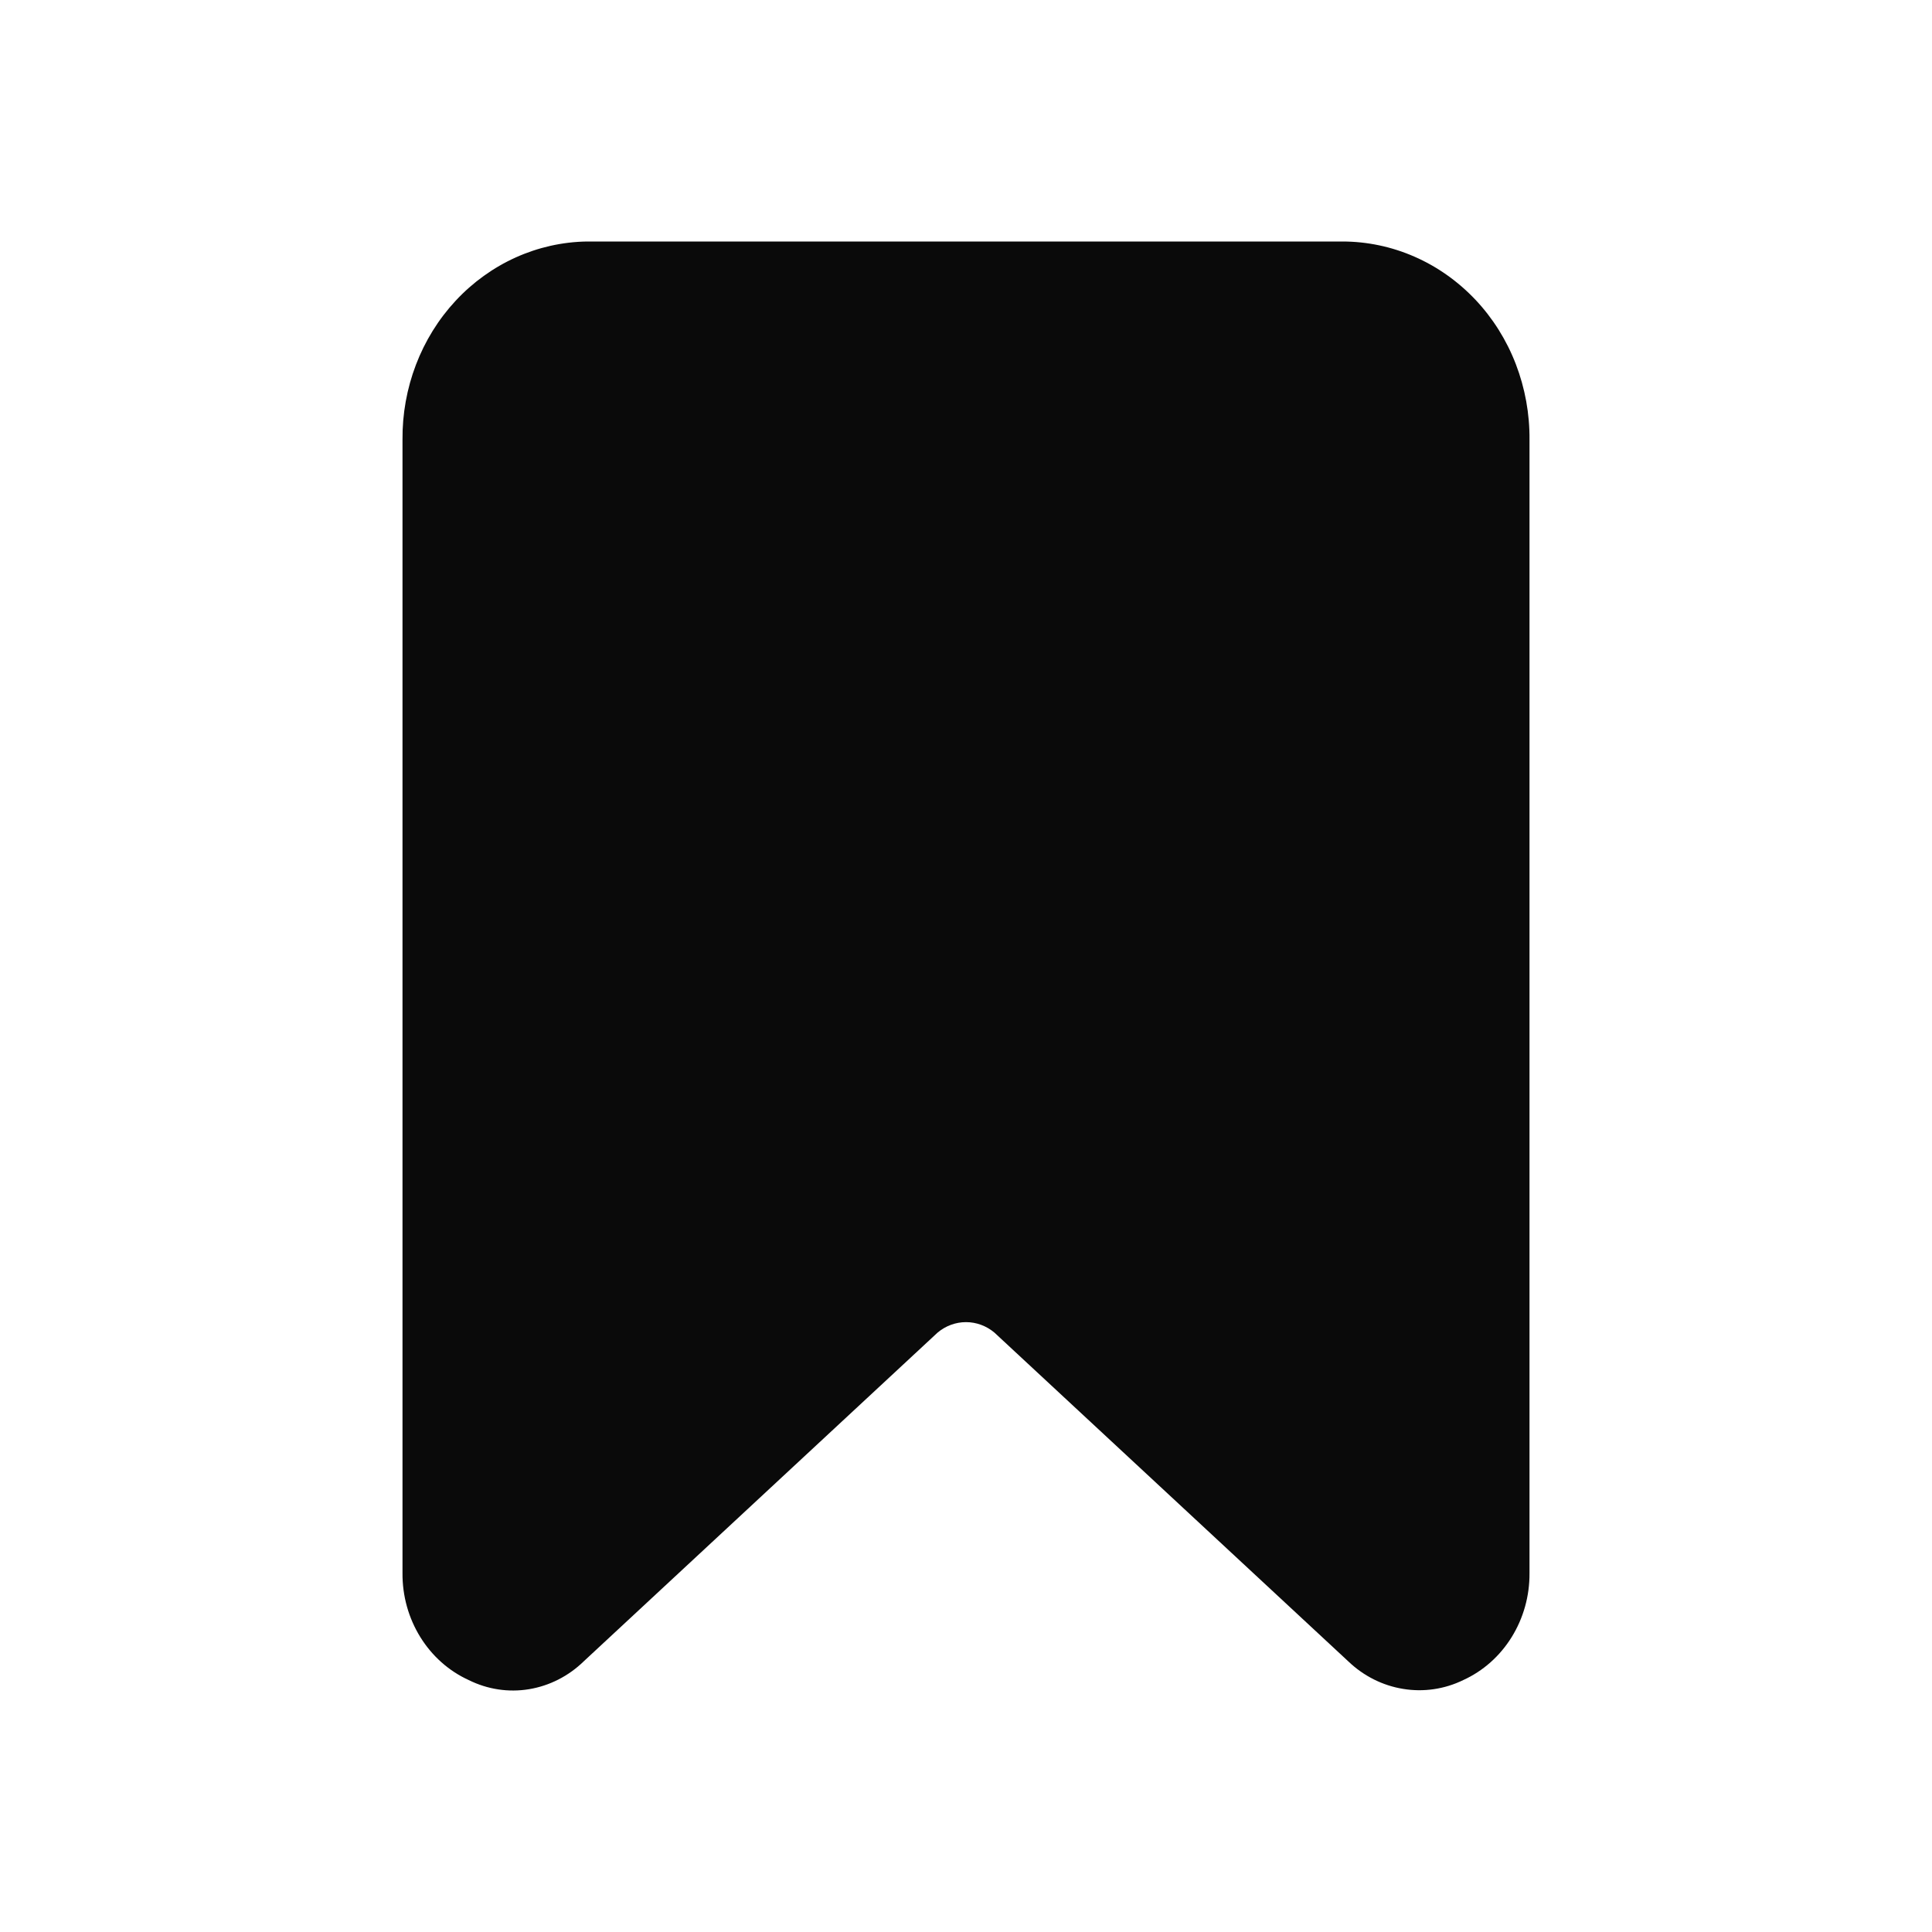
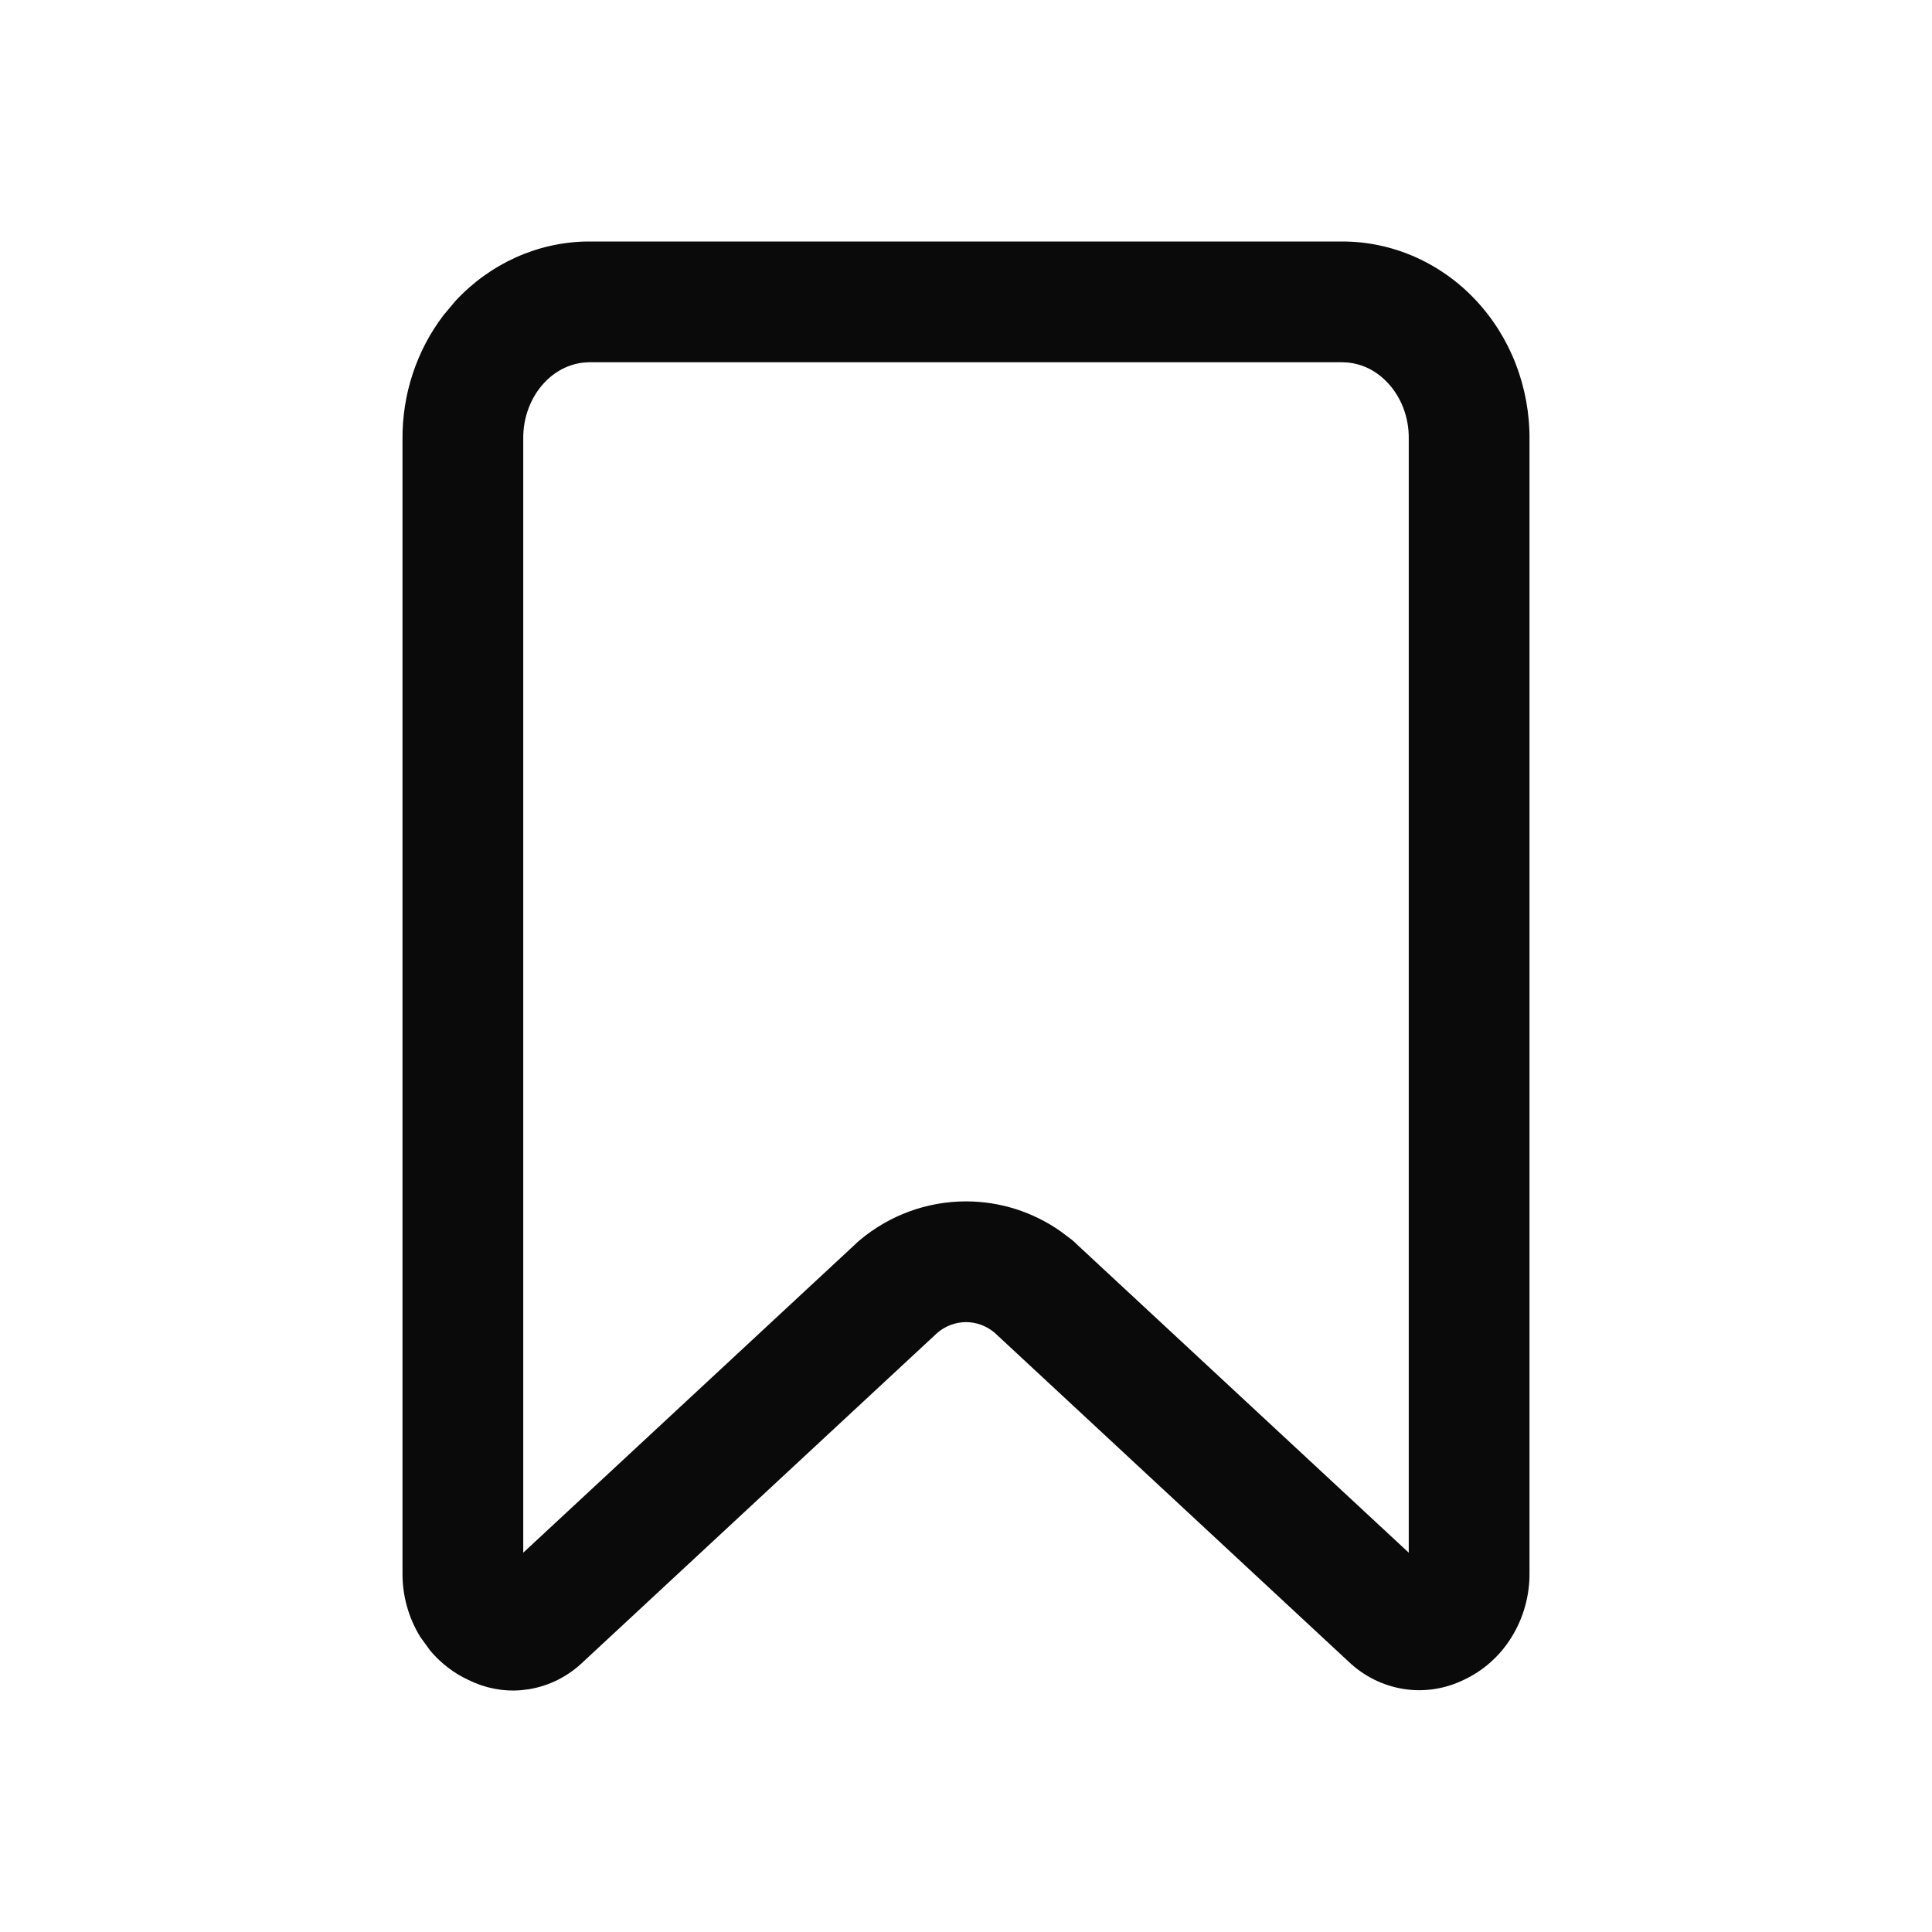
<svg xmlns="http://www.w3.org/2000/svg" width="24" height="24" viewBox="0 0 24 24" fill="none">
-   <path d="M16.675 3H7.292C6.677 3.009 6.09 3.274 5.661 3.735C5.231 4.197 4.994 4.819 5 5.464V19.543C4.998 19.825 5.075 20.1 5.221 20.336C5.367 20.572 5.576 20.758 5.822 20.87C6.055 20.986 6.316 21.026 6.571 20.984C6.825 20.942 7.062 20.822 7.251 20.638L11.647 16.554C11.747 16.47 11.872 16.424 12 16.424C12.128 16.424 12.253 16.47 12.353 16.554L16.749 20.638C16.939 20.82 17.176 20.939 17.43 20.98C17.684 21.022 17.945 20.984 18.178 20.87C18.424 20.758 18.633 20.572 18.779 20.336C18.925 20.1 19.002 19.825 19 19.543V5.464C19.003 5.142 18.945 4.822 18.83 4.523C18.715 4.224 18.544 3.952 18.328 3.723C18.111 3.494 17.854 3.312 17.57 3.188C17.287 3.064 16.982 3 16.675 3Z" fill="#0A0A0A" />
+   <path d="M17.5 5.449C17.502 5.315 17.477 5.184 17.431 5.063C17.384 4.943 17.317 4.838 17.236 4.753C17.156 4.668 17.065 4.604 16.969 4.562C16.897 4.531 16.823 4.512 16.749 4.504L16.675 4.5H7.315L7.241 4.505C7.07 4.525 6.898 4.607 6.759 4.757C6.598 4.93 6.497 5.179 6.5 5.449V19.288L10.626 15.455L10.654 15.428L10.685 15.402C11.049 15.098 11.513 14.924 12 14.924C12.427 14.924 12.834 15.057 13.174 15.295L13.316 15.402L13.346 15.428L13.374 15.455L17.5 19.288V5.449ZM6.487 19.551L6.469 19.562L6.475 19.551H6.487ZM6.475 19.551L6.469 19.562L6.487 19.551H6.475ZM19 19.543C19.002 19.824 18.924 20.1 18.778 20.336C18.633 20.572 18.424 20.757 18.179 20.87C17.945 20.983 17.684 21.022 17.43 20.98C17.176 20.939 16.939 20.82 16.749 20.638L12.354 16.554C12.253 16.47 12.129 16.424 12 16.424C11.872 16.424 11.747 16.47 11.647 16.554L7.251 20.638C7.062 20.822 6.825 20.943 6.57 20.984L6.475 20.996C6.251 21.015 6.025 20.971 5.821 20.87C5.637 20.785 5.475 20.66 5.343 20.503L5.222 20.336C5.076 20.1 4.998 19.824 5 19.543V5.464C4.994 4.899 5.176 4.353 5.509 3.916L5.661 3.735C6.091 3.274 6.677 3.009 7.292 3H16.675C16.982 3 17.287 3.064 17.57 3.188C17.854 3.313 18.112 3.494 18.328 3.724C18.544 3.953 18.715 4.225 18.83 4.523C18.945 4.822 19.003 5.142 19 5.464V19.543Z" fill="#0A0A0A" />
</svg>
